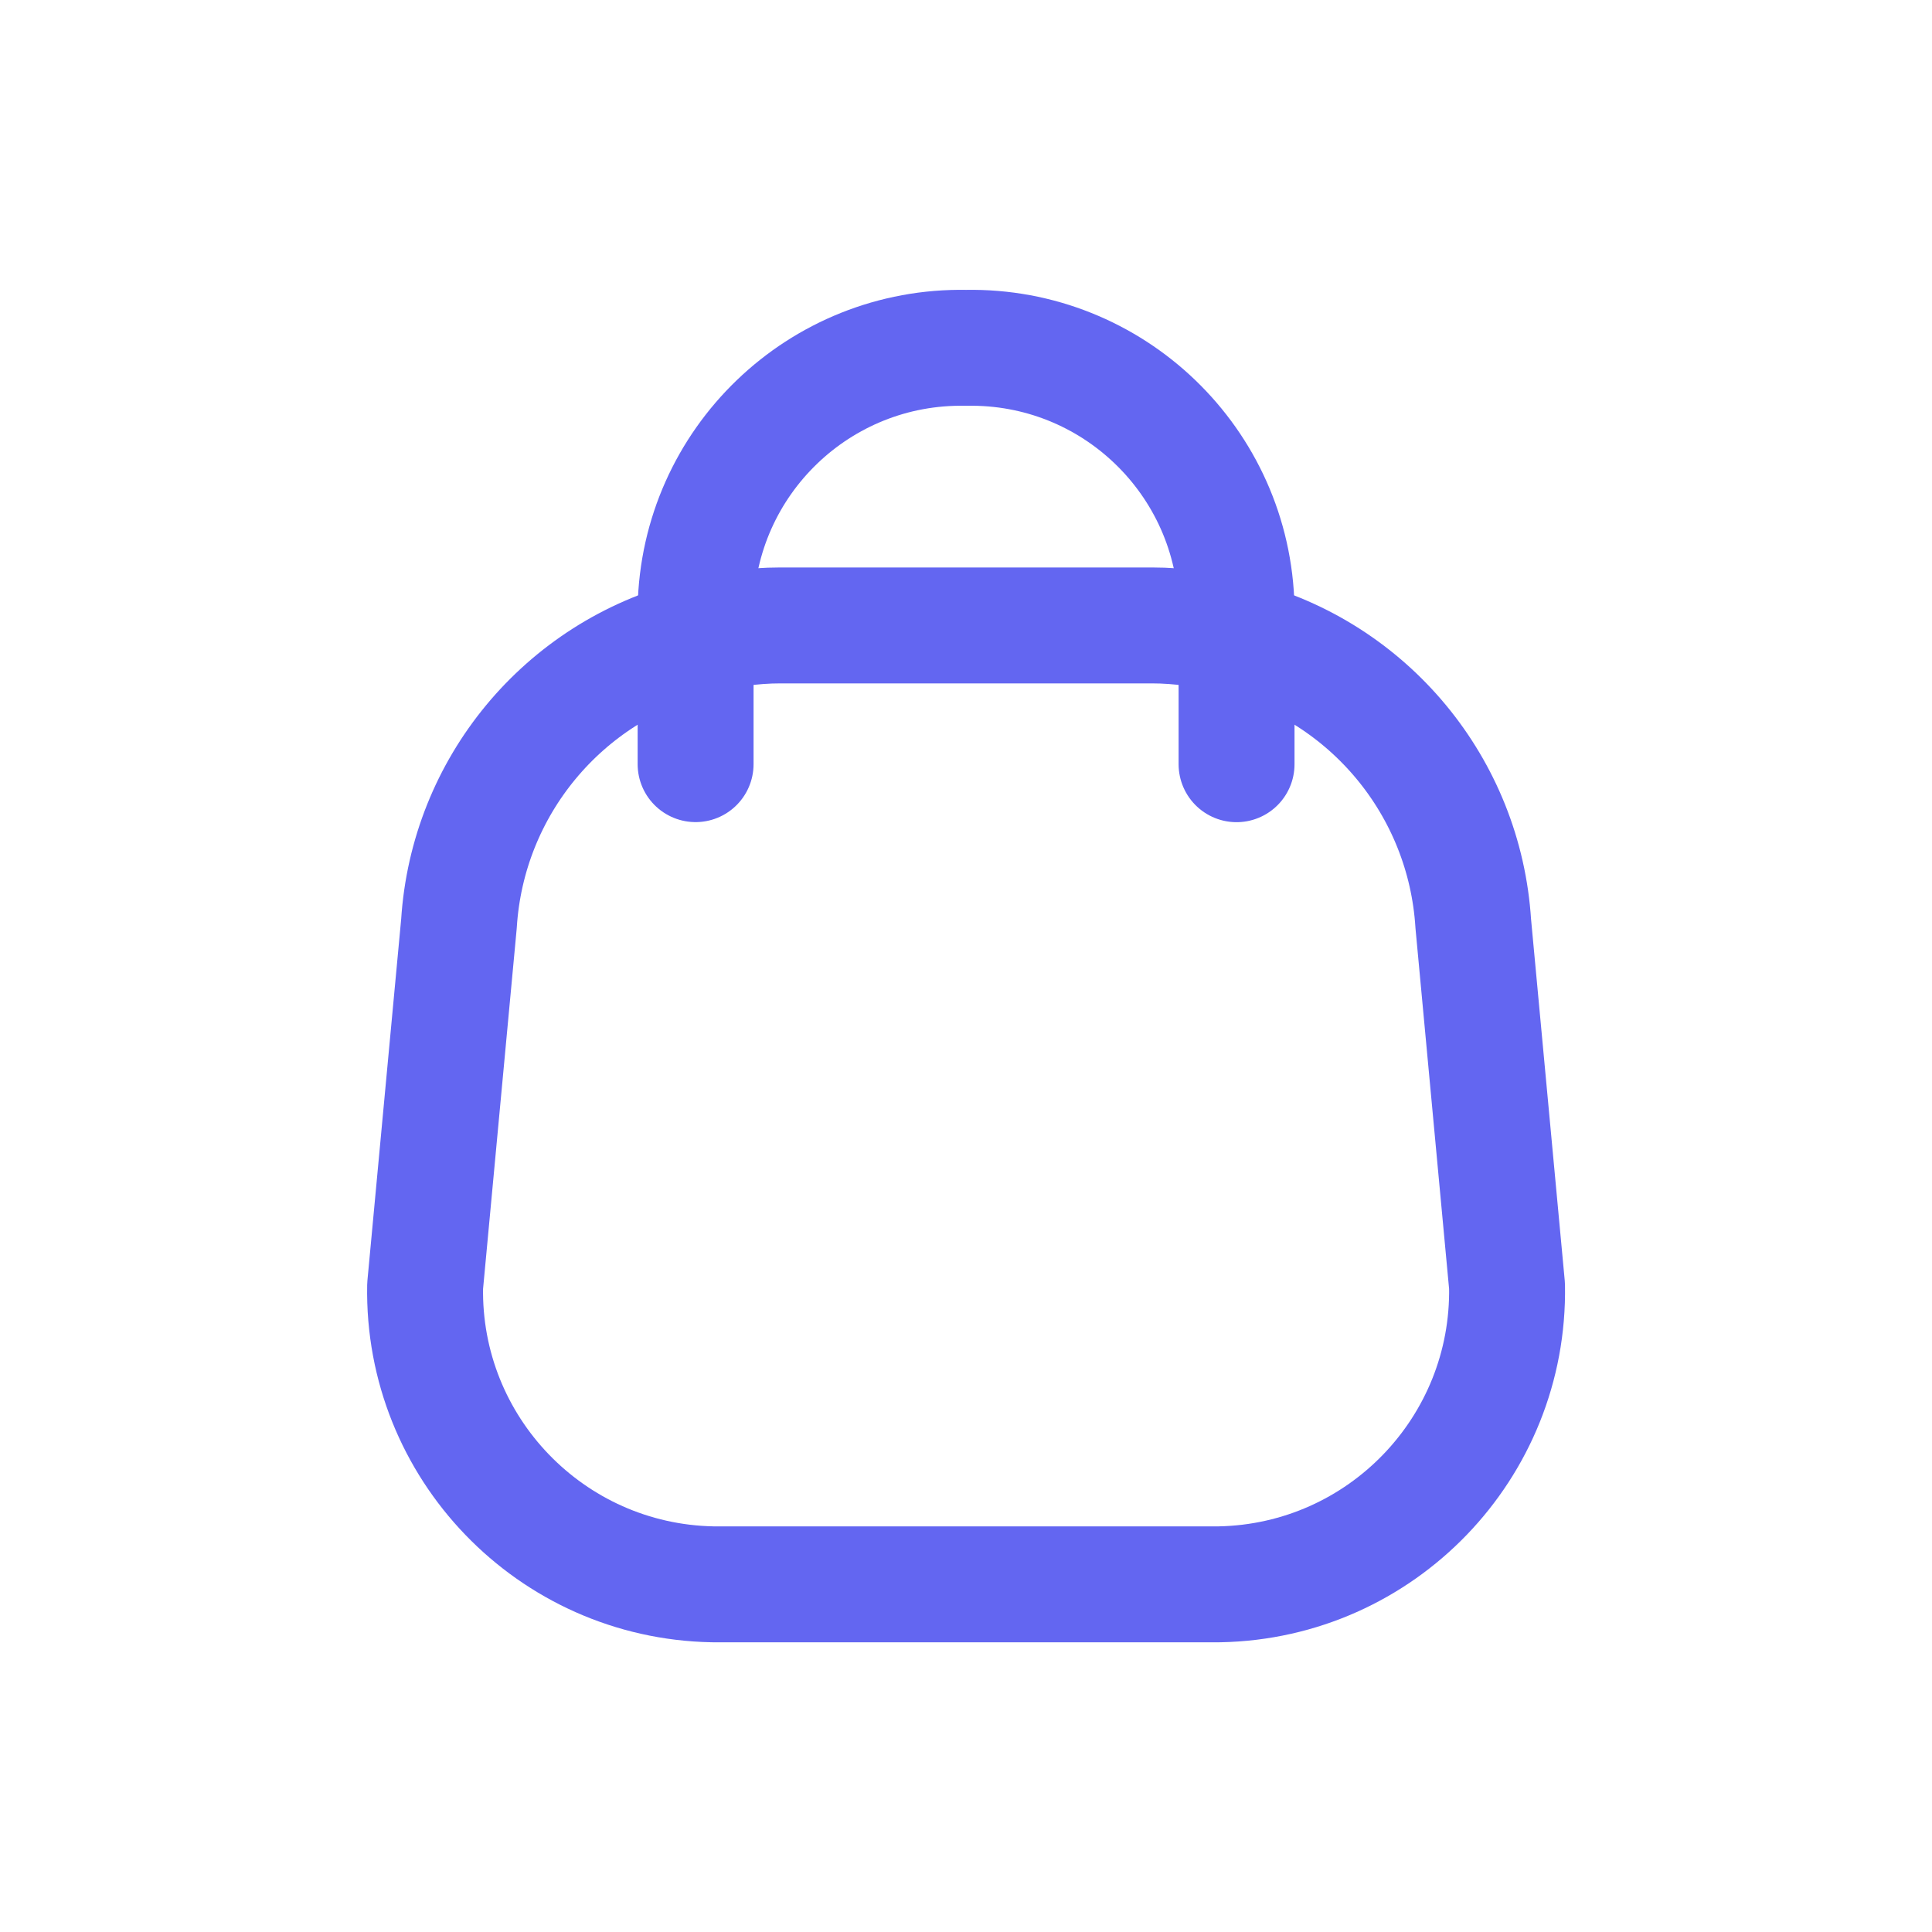
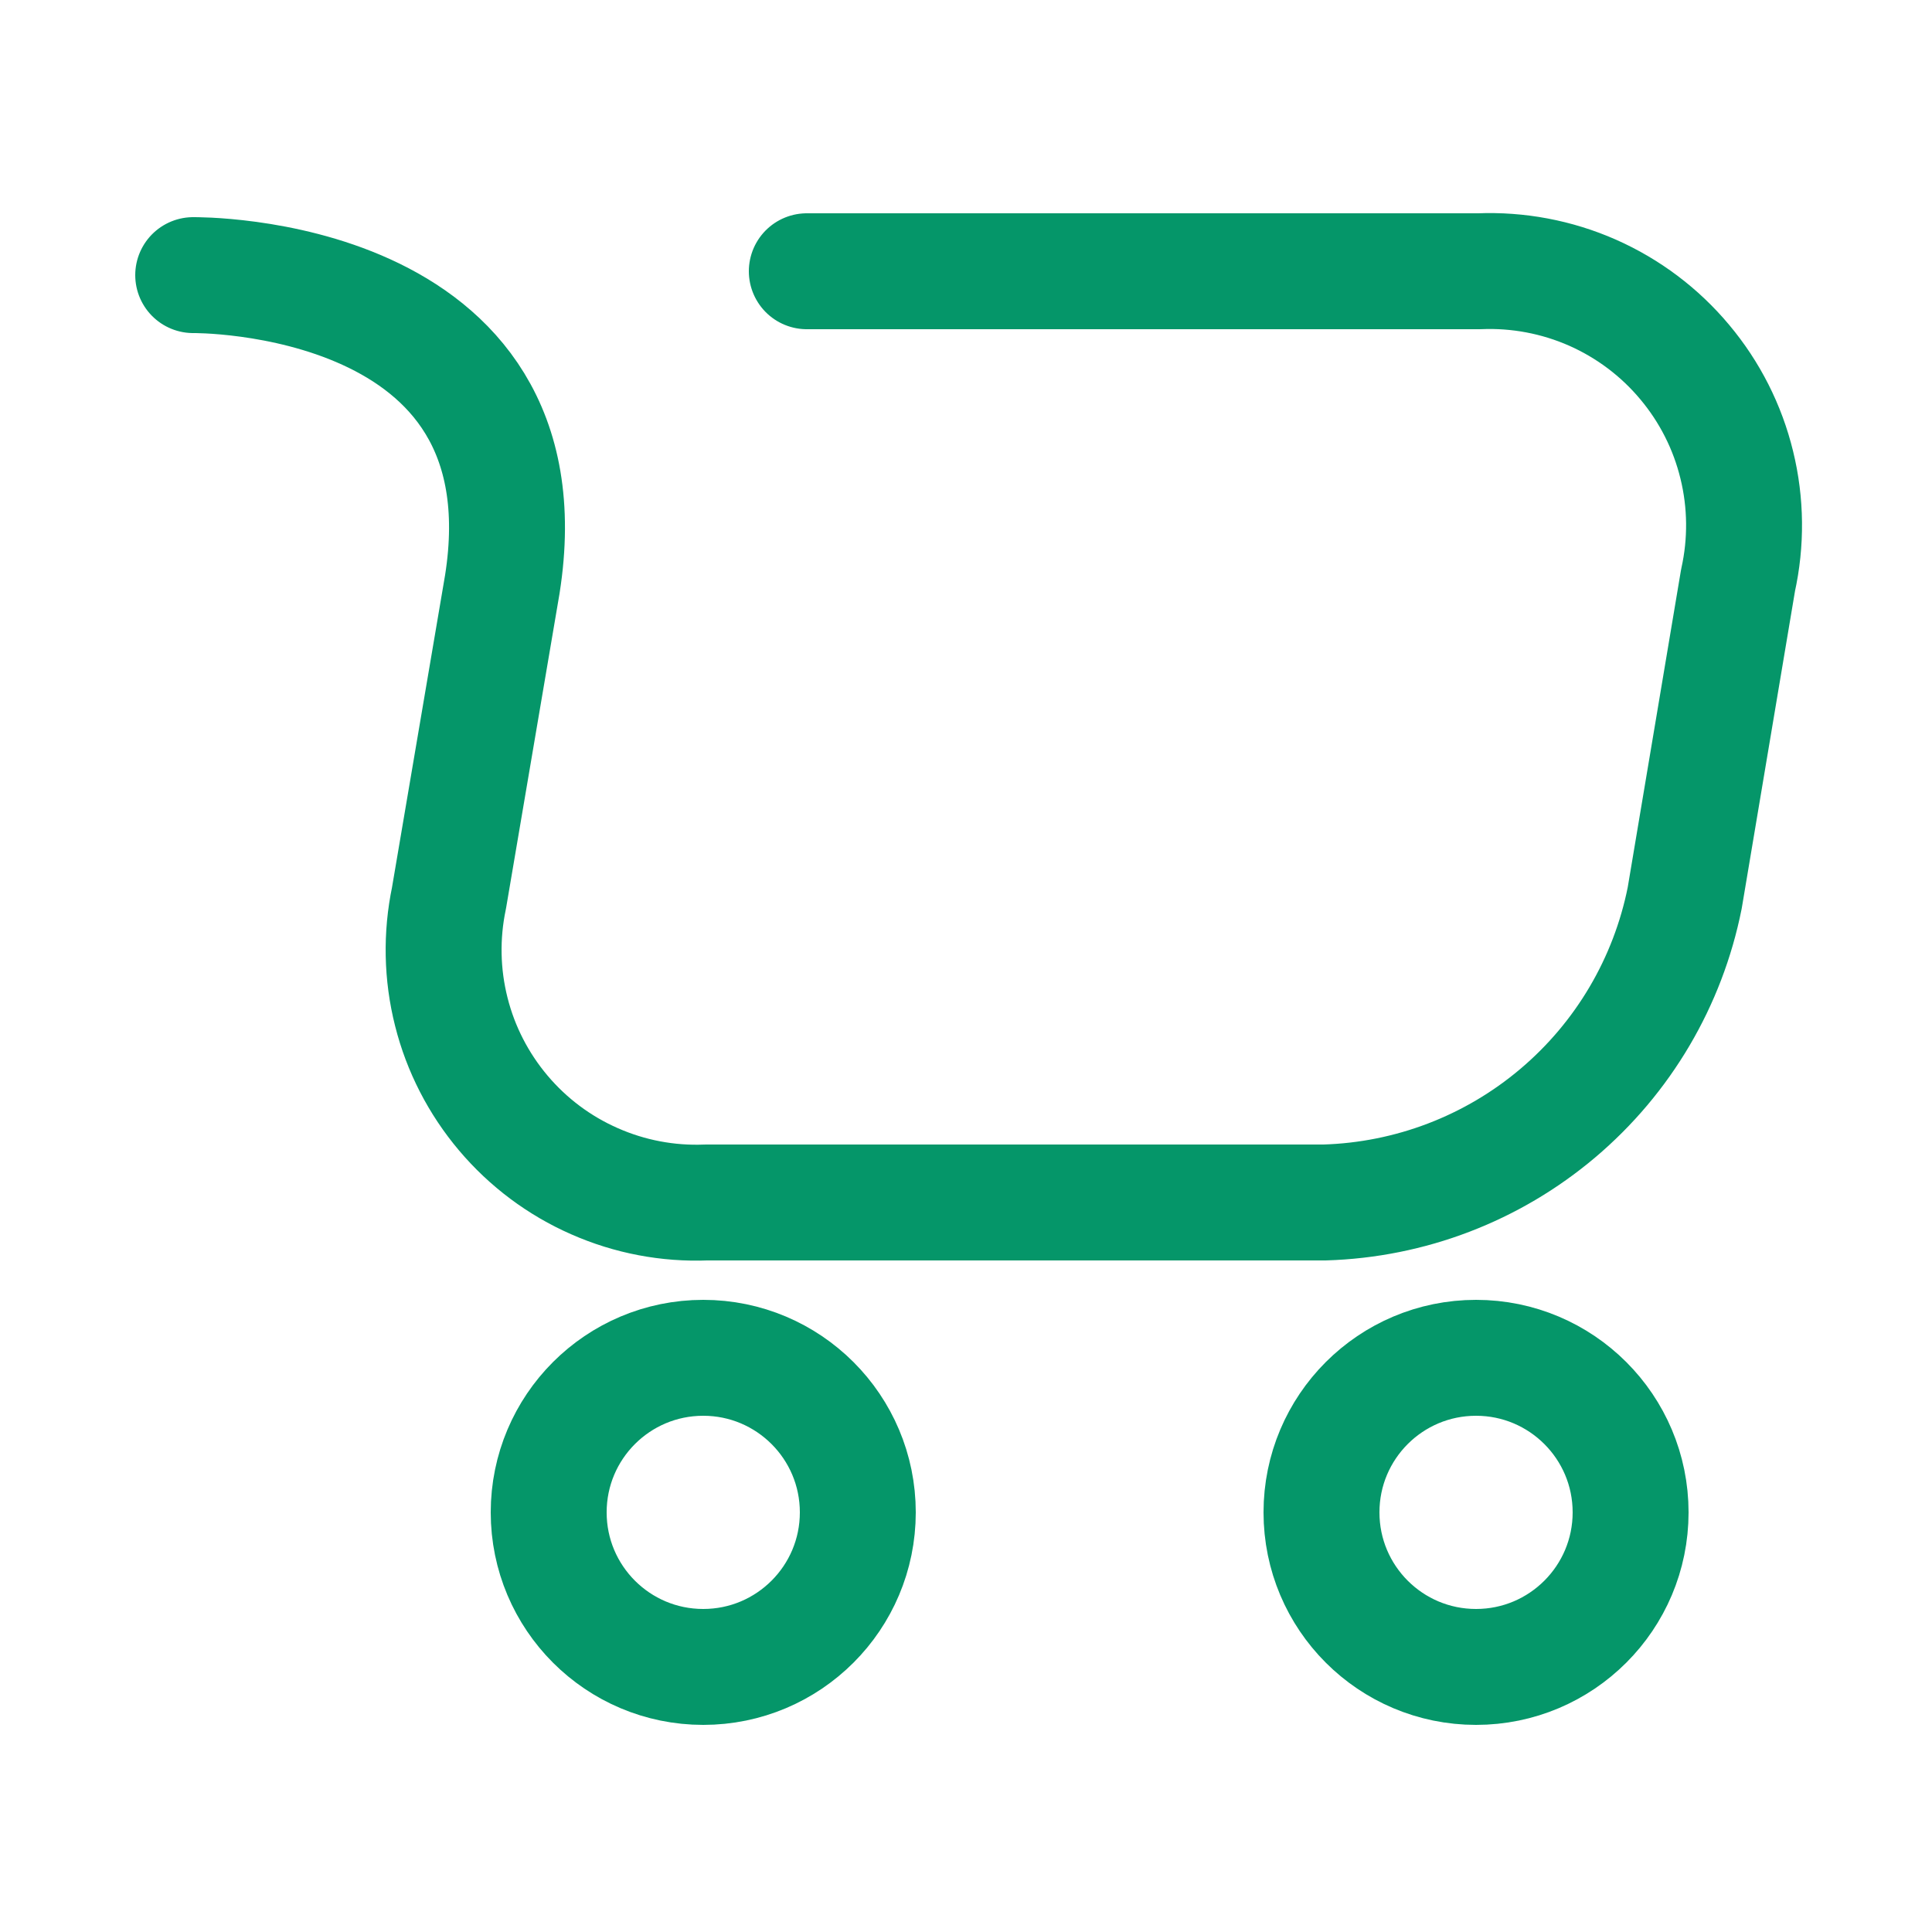
- <svg xmlns="http://www.w3.org/2000/svg" width="800px" height="800px" viewBox="0 -0.5 25 25" fill="none" stroke="#000000">
+ <svg xmlns="http://www.w3.org/2000/svg" width="800px" height="800px" viewBox="-0.5 0 25 25" fill="none">
  <g id="SVGRepo_bgCarrier" stroke-width="0" />
  <g id="SVGRepo_tracerCarrier" stroke-linecap="round" stroke-linejoin="round" />
  <g id="SVGRepo_iconCarrier">
-     <path fill-rule="evenodd" clip-rule="evenodd" d="M5.501 16.141C5.463 18.233 7.128 19.961 9.221 20.001H15.781C17.873 19.961 19.538 18.233 19.501 16.141L19.064 11.453C18.953 9.685 17.716 8.191 16.001 7.751C15.643 7.647 15.273 7.593 14.901 7.593H10.101C9.728 7.593 9.358 7.647 9.001 7.751C7.286 8.191 6.05 9.684 5.939 11.451L5.501 16.141Z" stroke="#6366f1" stroke-width="1.5" stroke-linecap="round" stroke-linejoin="round" />
-     <path d="M16.001 9.389V7.368C15.963 5.472 14.396 3.965 12.501 4.001C10.605 3.965 9.038 5.472 9.001 7.368V9.388" stroke="#6366f1" stroke-width="1.5" stroke-linecap="round" stroke-linejoin="round" />
+     <path d="M18.6 21.57C19.704 21.57 20.6 20.675 20.6 19.57C20.6 18.465 19.704 17.57 18.6 17.57C17.495 17.57 16.6 18.465 16.6 19.57C16.6 20.675 17.495 21.57 18.6 21.57Z" stroke="#059669" stroke-width="1.5" stroke-linecap="round" stroke-linejoin="round" />
+     <path d="M8.6 21.57C9.704 21.57 10.6 20.675 10.6 19.57C10.6 18.465 9.704 17.57 8.6 17.57C7.495 17.57 6.6 18.465 6.6 19.57C6.6 20.675 7.495 21.57 8.6 21.57Z" stroke="#059669" stroke-width="1.5" stroke-linecap="round" stroke-linejoin="round" />
+     <path d="M2 3.56C2 3.56 6.64 3.5 6 7.56L5.31 11.62C5.208 12.107 5.218 12.611 5.34 13.093C5.461 13.575 5.692 14.023 6.013 14.403C6.334 14.783 6.737 15.085 7.193 15.285C7.648 15.486 8.143 15.58 8.64 15.56H16.64C17.748 15.527 18.812 15.12 19.658 14.404C20.505 13.688 21.083 12.707 21.3 11.62L21.99 7.51C22.099 7.018 22.094 6.507 21.974 6.017C21.855 5.527 21.624 5.071 21.3 4.685C20.977 4.298 20.568 3.991 20.107 3.787C19.646 3.584 19.144 3.489 18.64 3.51H9.94" stroke="#059669" stroke-width="1.5" stroke-linecap="round" stroke-linejoin="round" />
  </g>
</svg>
